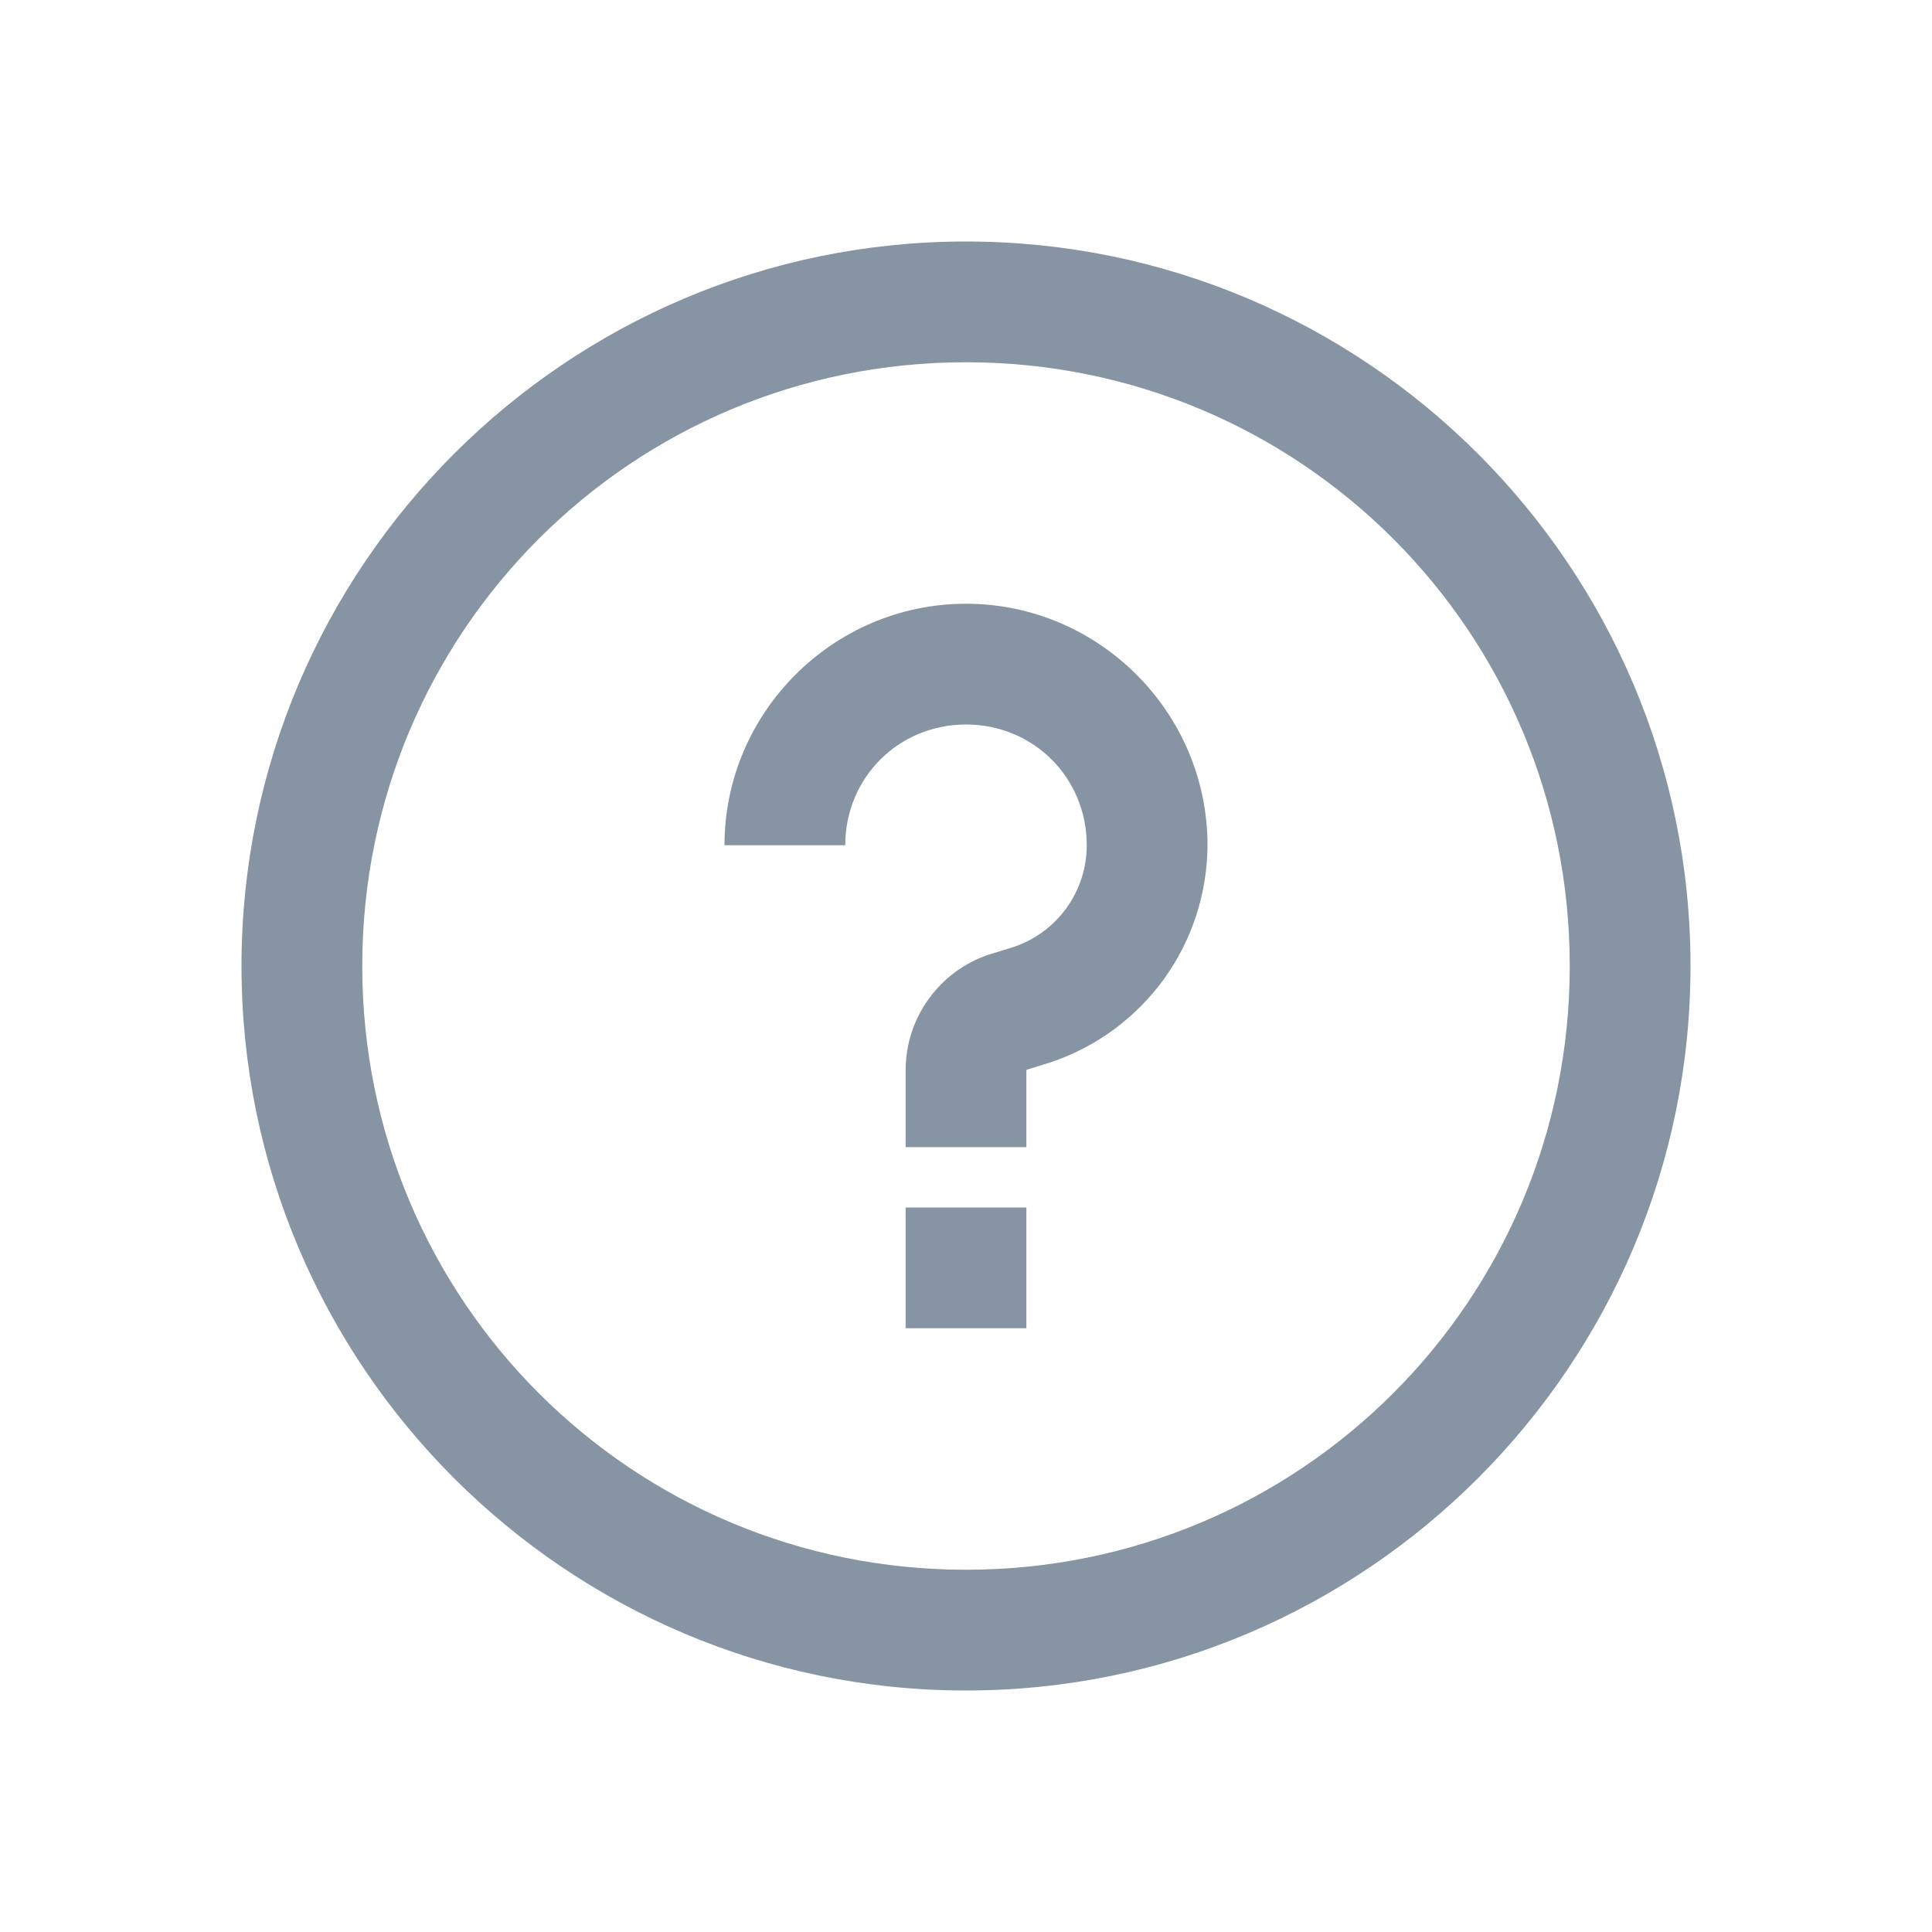
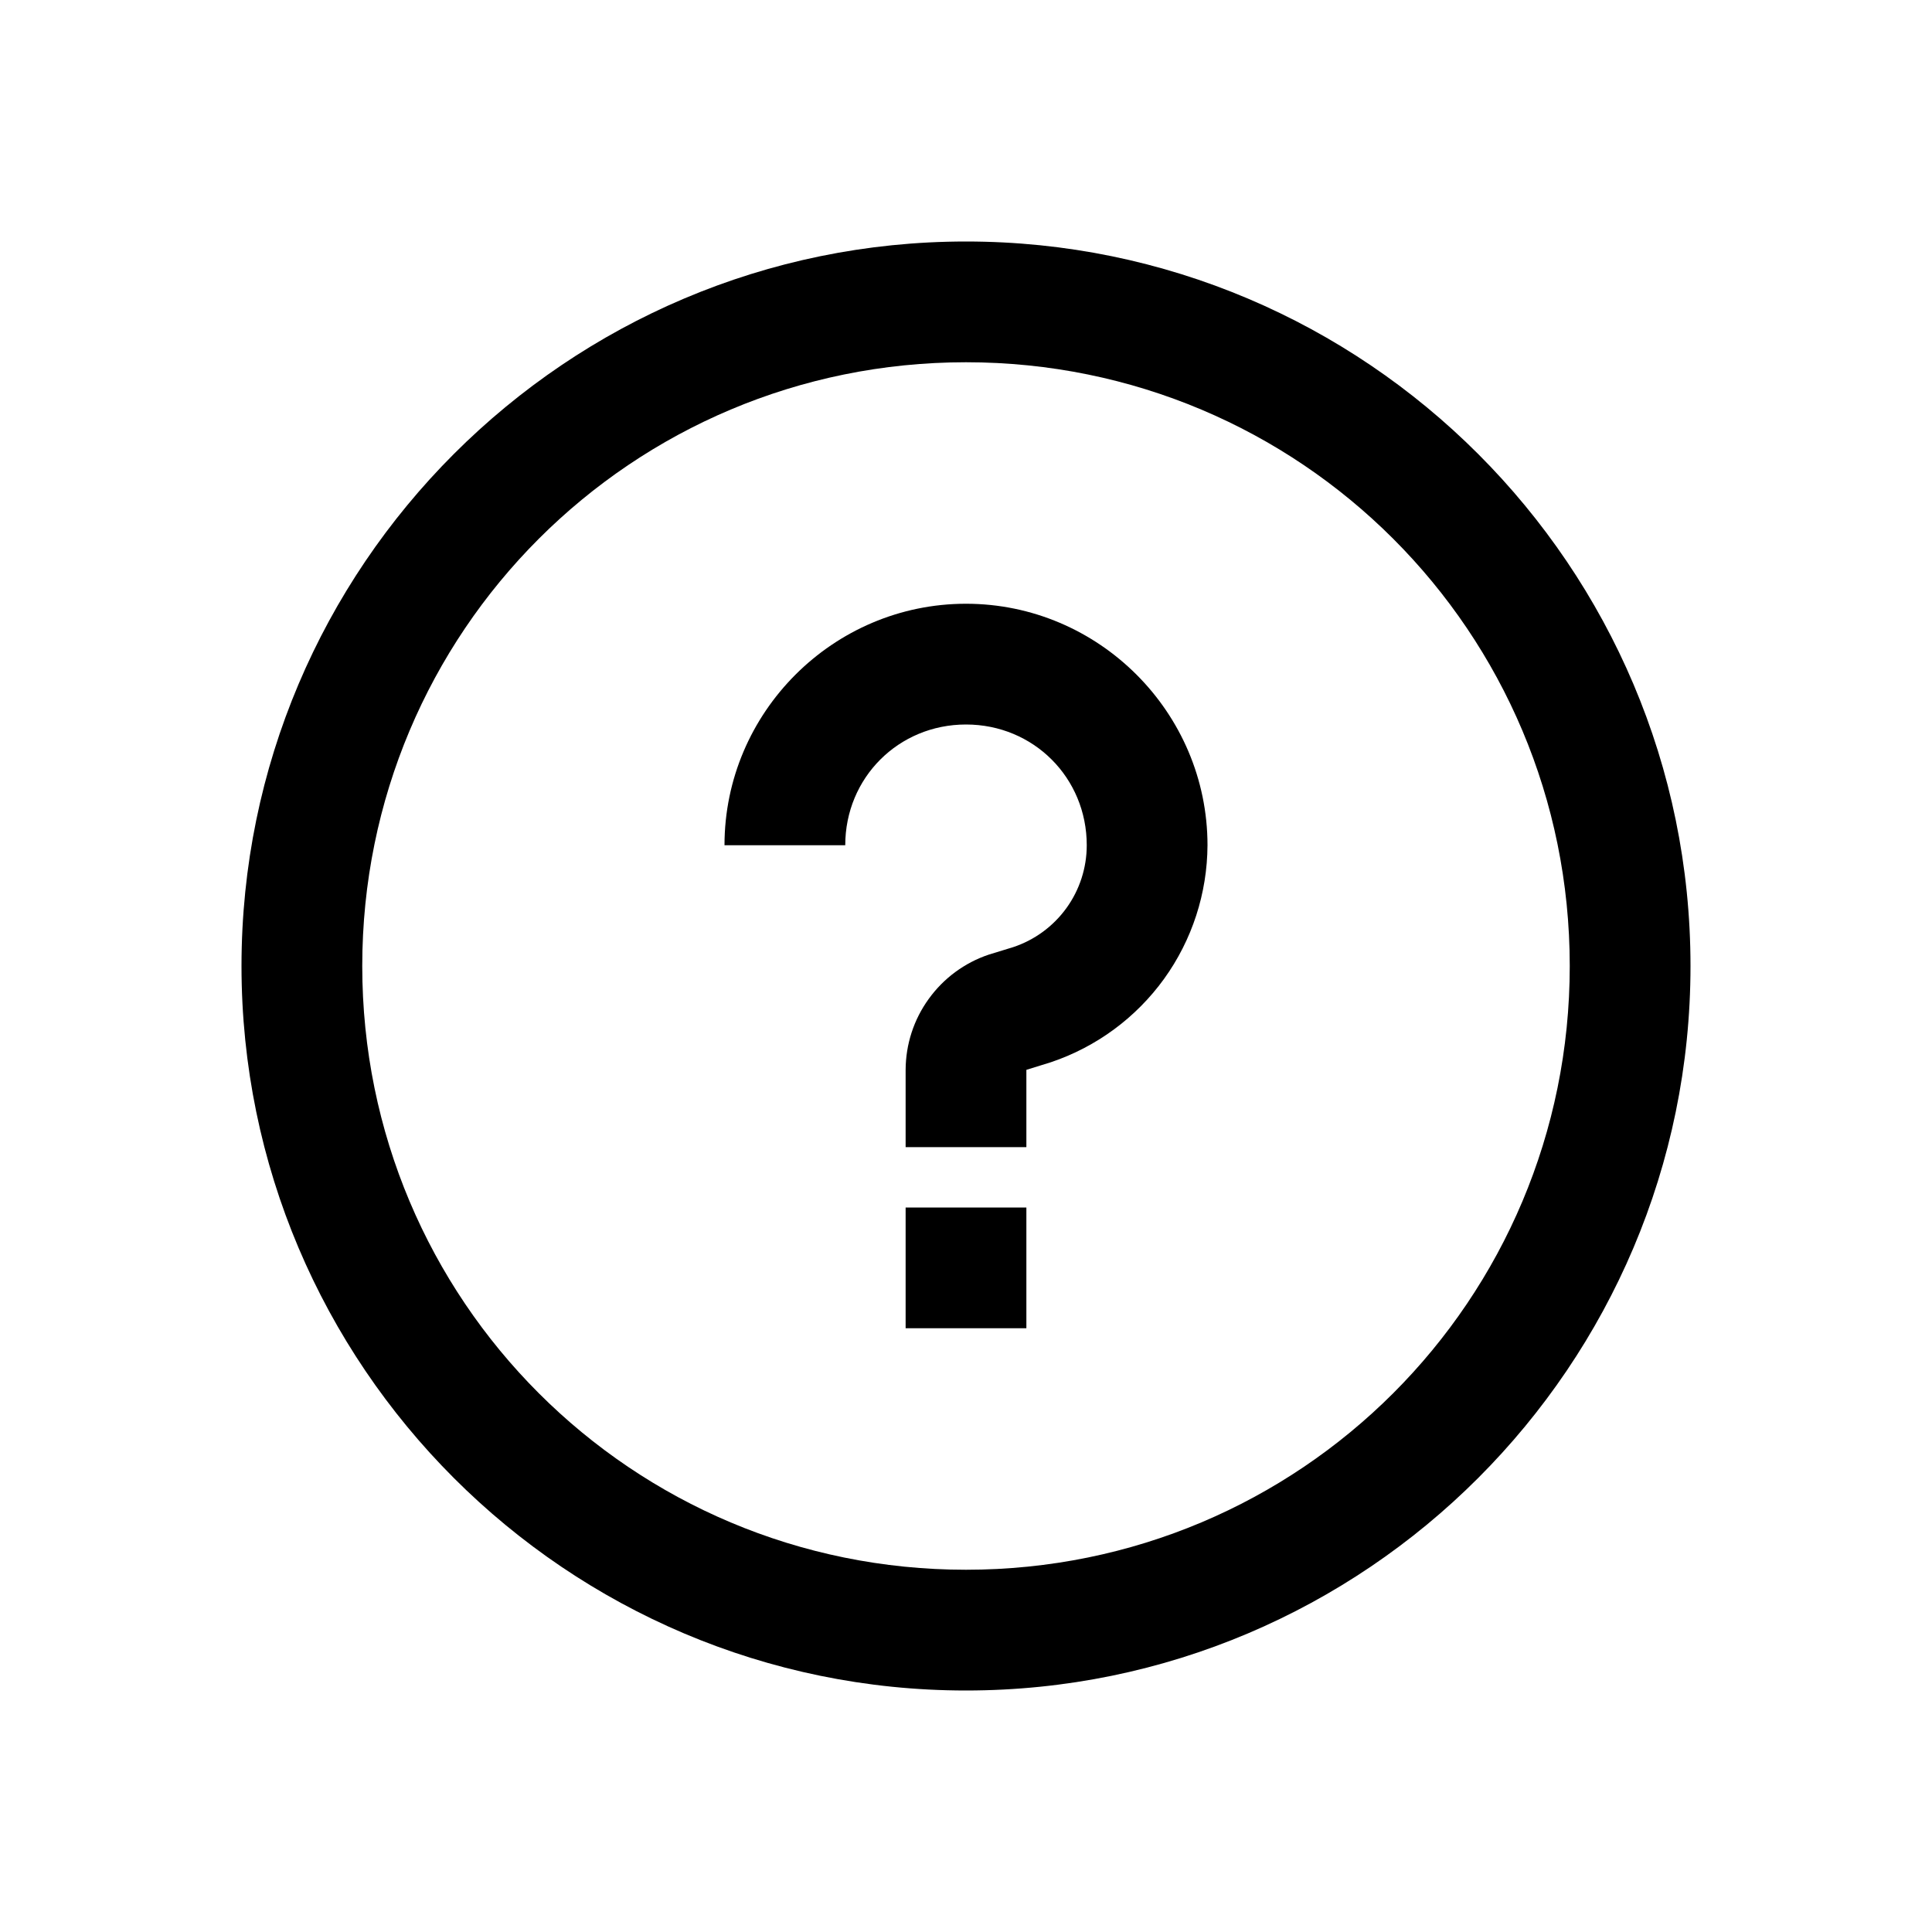
<svg xmlns="http://www.w3.org/2000/svg" width="16" height="16" viewBox="0 0 16 16" fill="none">
-   <path d="M8 2C4.691 2 2 4.691 2 8C2 11.309 4.691 14 8 14C11.309 14 14 11.309 14 8C14 4.691 11.309 2 8 2ZM8 3C10.768 3 13 5.232 13 8C13 10.768 10.768 13 8 13C5.232 13 3 10.768 3 8C3 5.232 5.232 3 8 3ZM8 5C6.9 5 6 5.9 6 7H7C7 6.441 7.441 6 8 6C8.559 6 9 6.441 9 7C9 7.187 8.941 7.369 8.832 7.52C8.722 7.672 8.568 7.785 8.39 7.844L8.188 7.906C7.988 7.973 7.814 8.102 7.691 8.273C7.567 8.444 7.501 8.649 7.5 8.86V9.5H8.5V8.86L8.703 8.797C9.08 8.67 9.407 8.429 9.64 8.107C9.873 7.784 9.998 7.397 10 7C10 5.9 9.1 5 8 5ZM7.5 10V11H8.5V10H7.5Z" fill="#8694A4" />
+   <path d="M8 2C4.691 2 2 4.691 2 8C2 11.309 4.691 14 8 14C11.309 14 14 11.309 14 8C14 4.691 11.309 2 8 2ZM8 3C10.768 3 13 5.232 13 8C13 10.768 10.768 13 8 13C5.232 13 3 10.768 3 8C3 5.232 5.232 3 8 3ZM8 5C6.9 5 6 5.9 6 7H7C7 6.441 7.441 6 8 6C8.559 6 9 6.441 9 7C9 7.187 8.941 7.369 8.832 7.52C8.722 7.672 8.568 7.785 8.39 7.844L8.188 7.906C7.988 7.973 7.814 8.102 7.691 8.273C7.567 8.444 7.501 8.649 7.5 8.86V9.5H8.5V8.86L8.703 8.797C9.08 8.67 9.407 8.429 9.64 8.107C9.873 7.784 9.998 7.397 10 7C10 5.9 9.1 5 8 5ZM7.5 10V11H8.5V10H7.5Z" fill="black" />
</svg>
